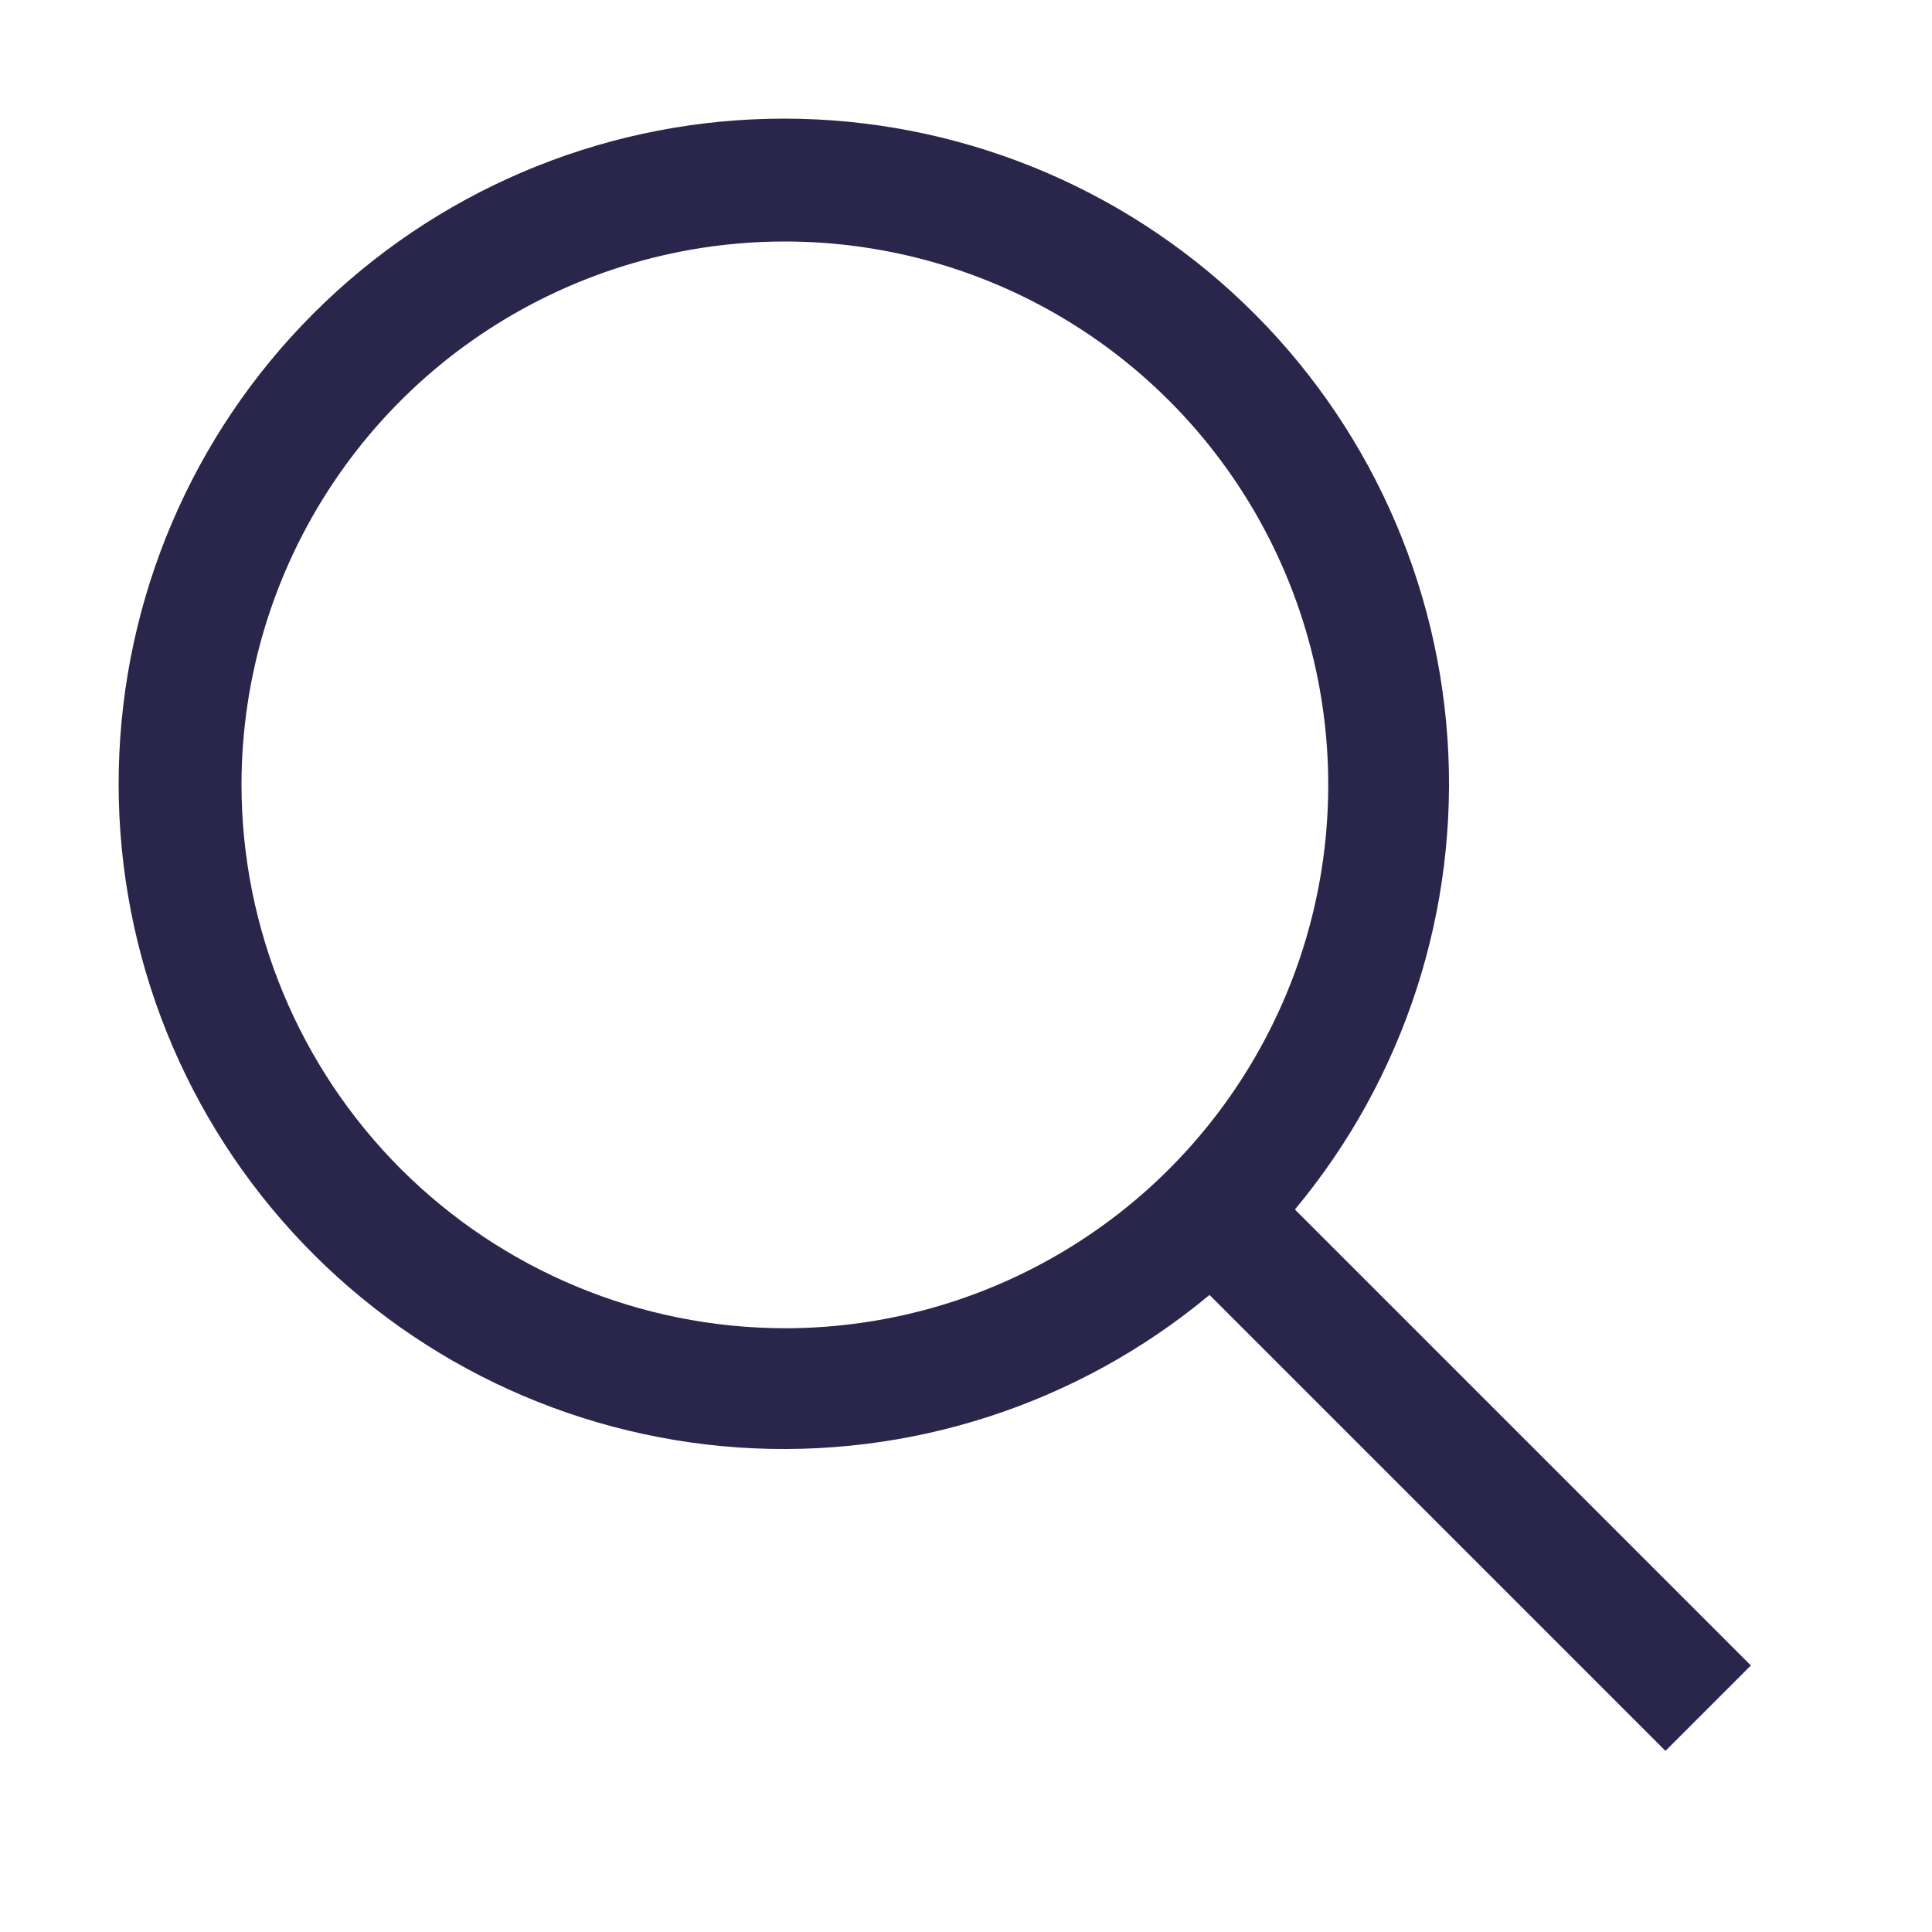
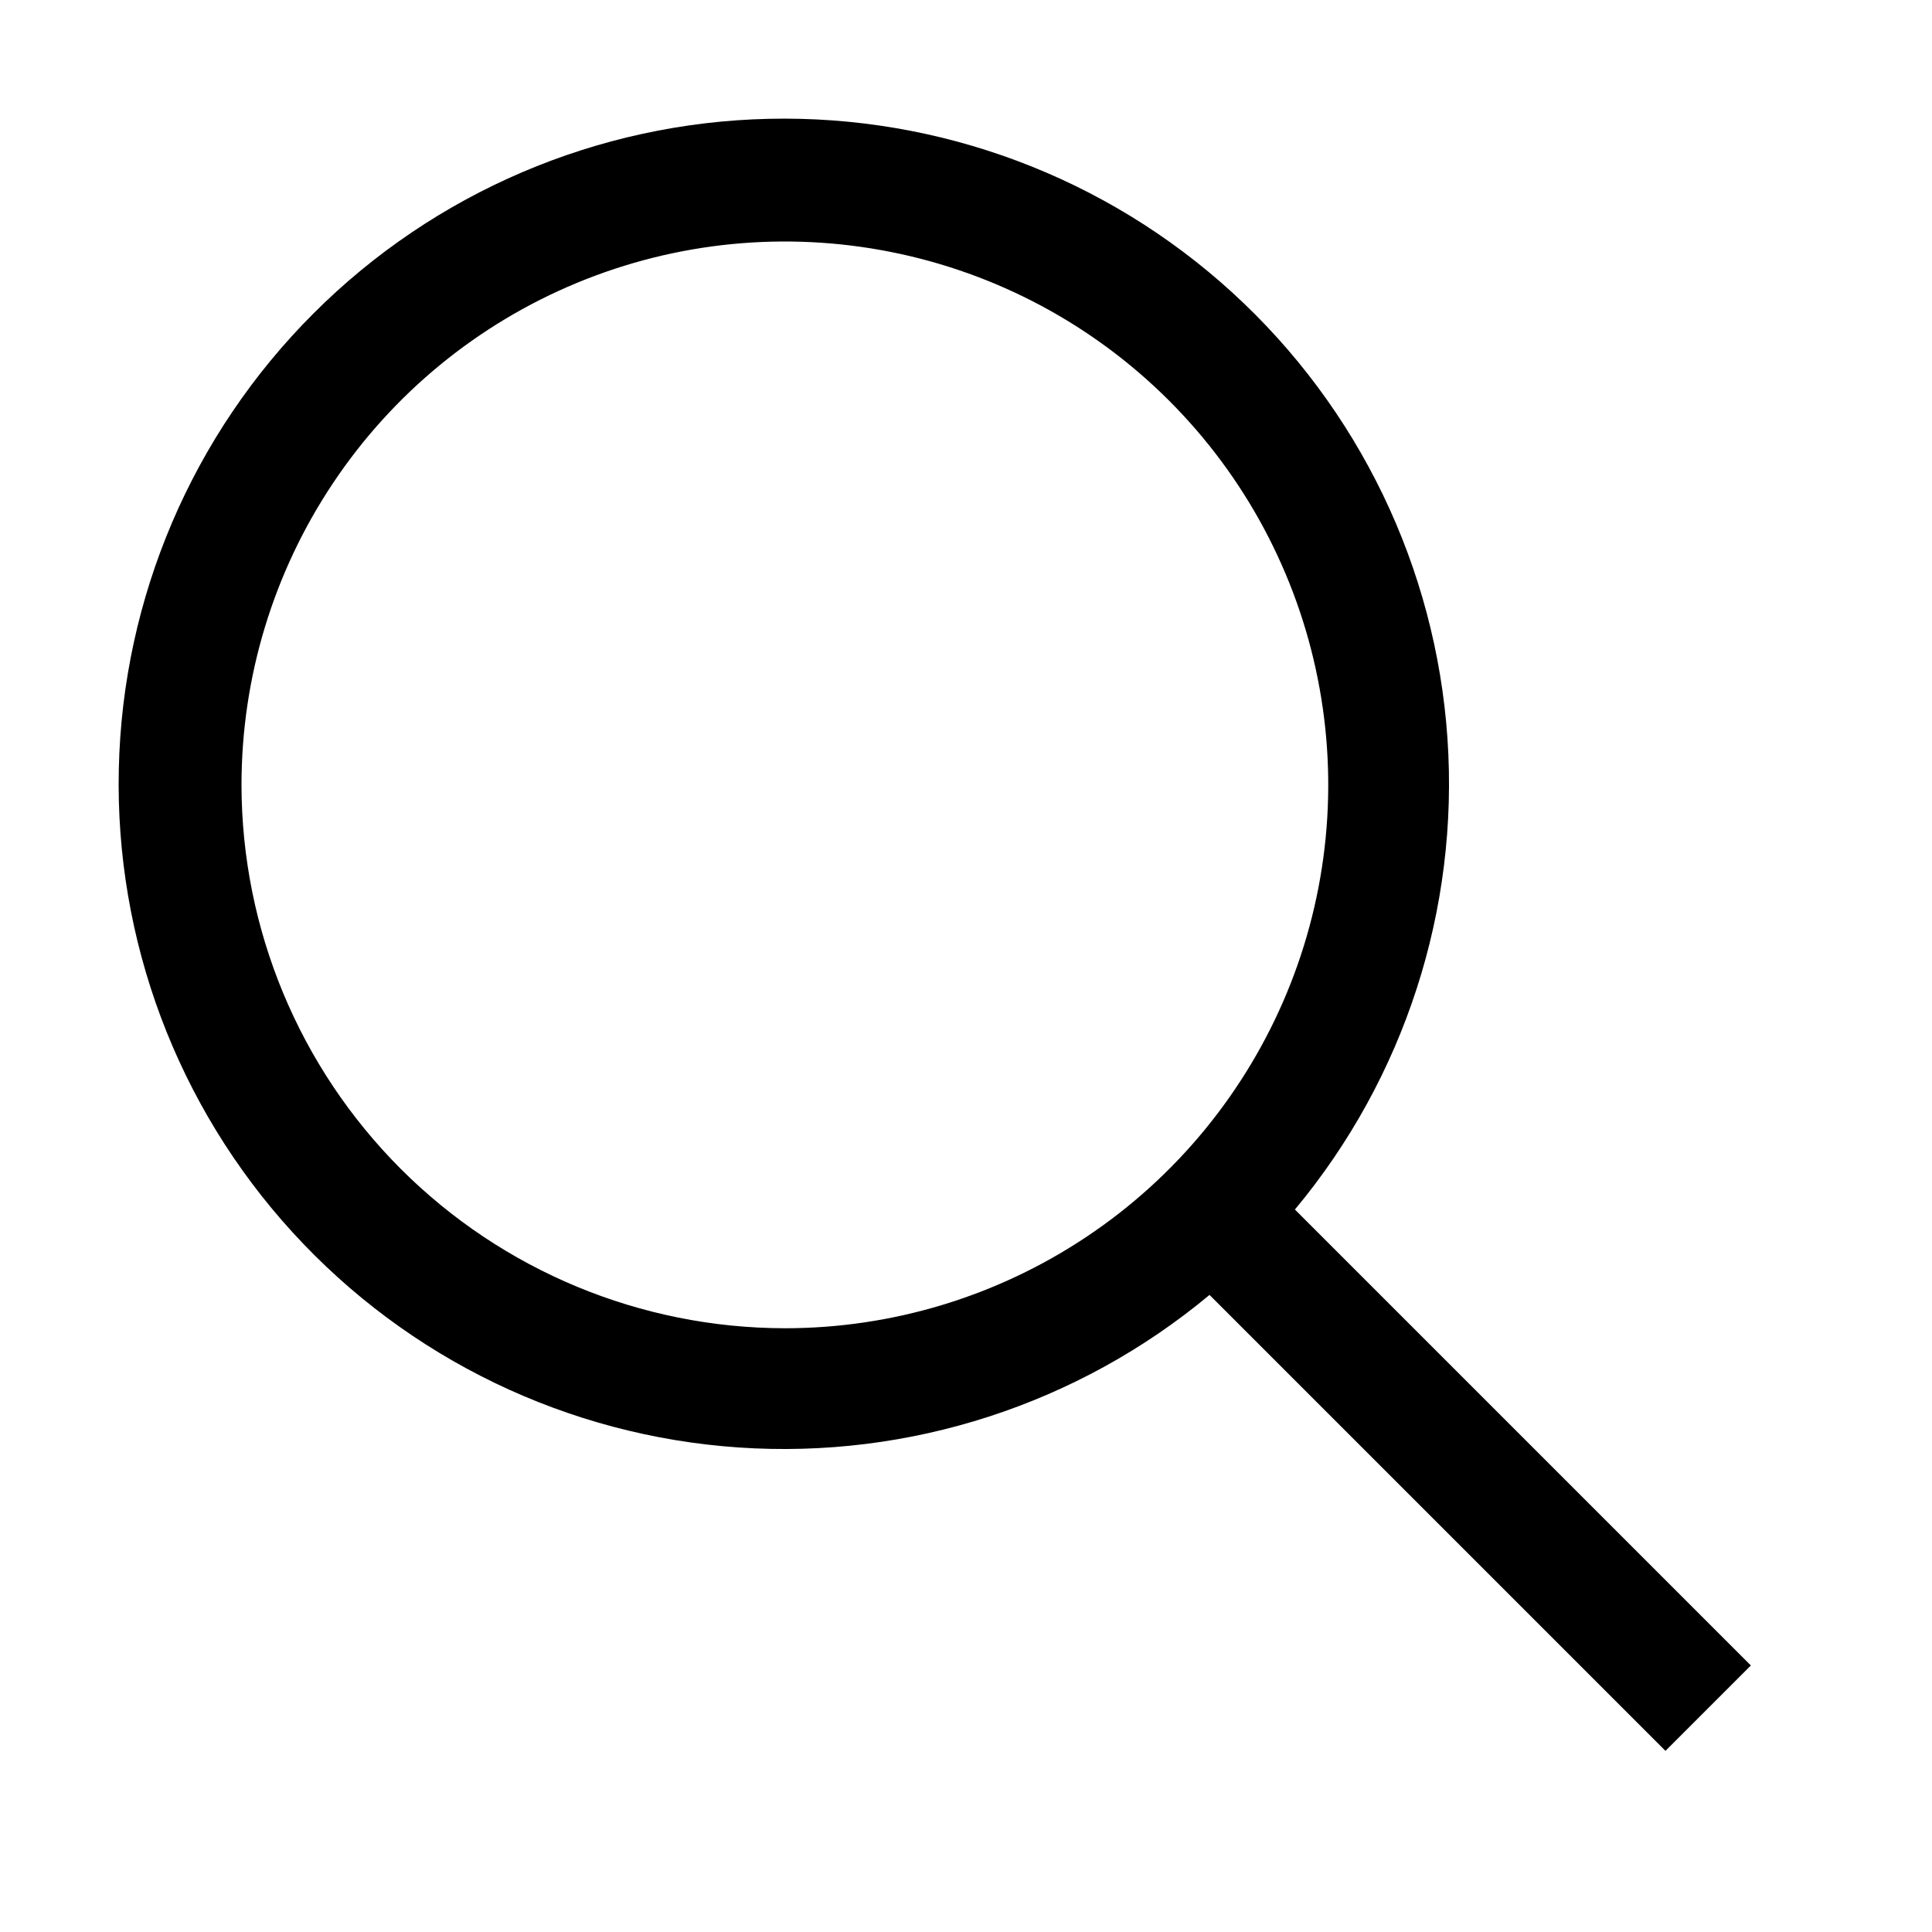
<svg xmlns="http://www.w3.org/2000/svg" width="1em" height="1em" viewBox="0 0 24 24" fill="none">
  <rect width="24" height="24" fill="none" style="mix-blend-mode:multiply" />
-   <path d="M21.75 20.689L16.086 15.025C17.447 13.391 18.126 11.296 17.981 9.174C17.836 7.052 16.879 5.068 15.308 3.634C13.738 2.2 11.675 1.427 9.549 1.476C7.423 1.524 5.397 2.39 3.894 3.894C2.39 5.397 1.524 7.423 1.476 9.549C1.427 11.675 2.2 13.738 3.634 15.308C5.068 16.879 7.052 17.836 9.174 17.981C11.296 18.126 13.391 17.447 15.025 16.086L20.689 21.75L21.75 20.689ZM3 9.75C3 8.415 3.396 7.11 4.138 6C4.879 4.89 5.933 4.025 7.167 3.514C8.4 3.003 9.757 2.869 11.067 3.13C12.376 3.39 13.579 4.033 14.523 4.977C15.467 5.921 16.11 7.124 16.37 8.433C16.631 9.743 16.497 11.1 15.986 12.333C15.475 13.566 14.61 14.621 13.5 15.362C12.39 16.104 11.085 16.5 9.75 16.5C7.96 16.498 6.245 15.786 4.979 14.521C3.714 13.255 3.002 11.54 3 9.75Z" fill="#2A254B" />
+   <path d="M21.75 20.689L16.086 15.025C17.447 13.391 18.126 11.296 17.981 9.174C17.836 7.052 16.879 5.068 15.308 3.634C13.738 2.2 11.675 1.427 9.549 1.476C7.423 1.524 5.397 2.39 3.894 3.894C2.39 5.397 1.524 7.423 1.476 9.549C1.427 11.675 2.2 13.738 3.634 15.308C5.068 16.879 7.052 17.836 9.174 17.981C11.296 18.126 13.391 17.447 15.025 16.086L20.689 21.75L21.75 20.689ZM3 9.75C3 8.415 3.396 7.11 4.138 6C4.879 4.89 5.933 4.025 7.167 3.514C8.4 3.003 9.757 2.869 11.067 3.13C12.376 3.39 13.579 4.033 14.523 4.977C15.467 5.921 16.11 7.124 16.37 8.433C16.631 9.743 16.497 11.1 15.986 12.333C15.475 13.566 14.61 14.621 13.5 15.362C12.39 16.104 11.085 16.5 9.75 16.5C7.96 16.498 6.245 15.786 4.979 14.521C3.714 13.255 3.002 11.54 3 9.75Z" fill="currentColor" />
</svg>
